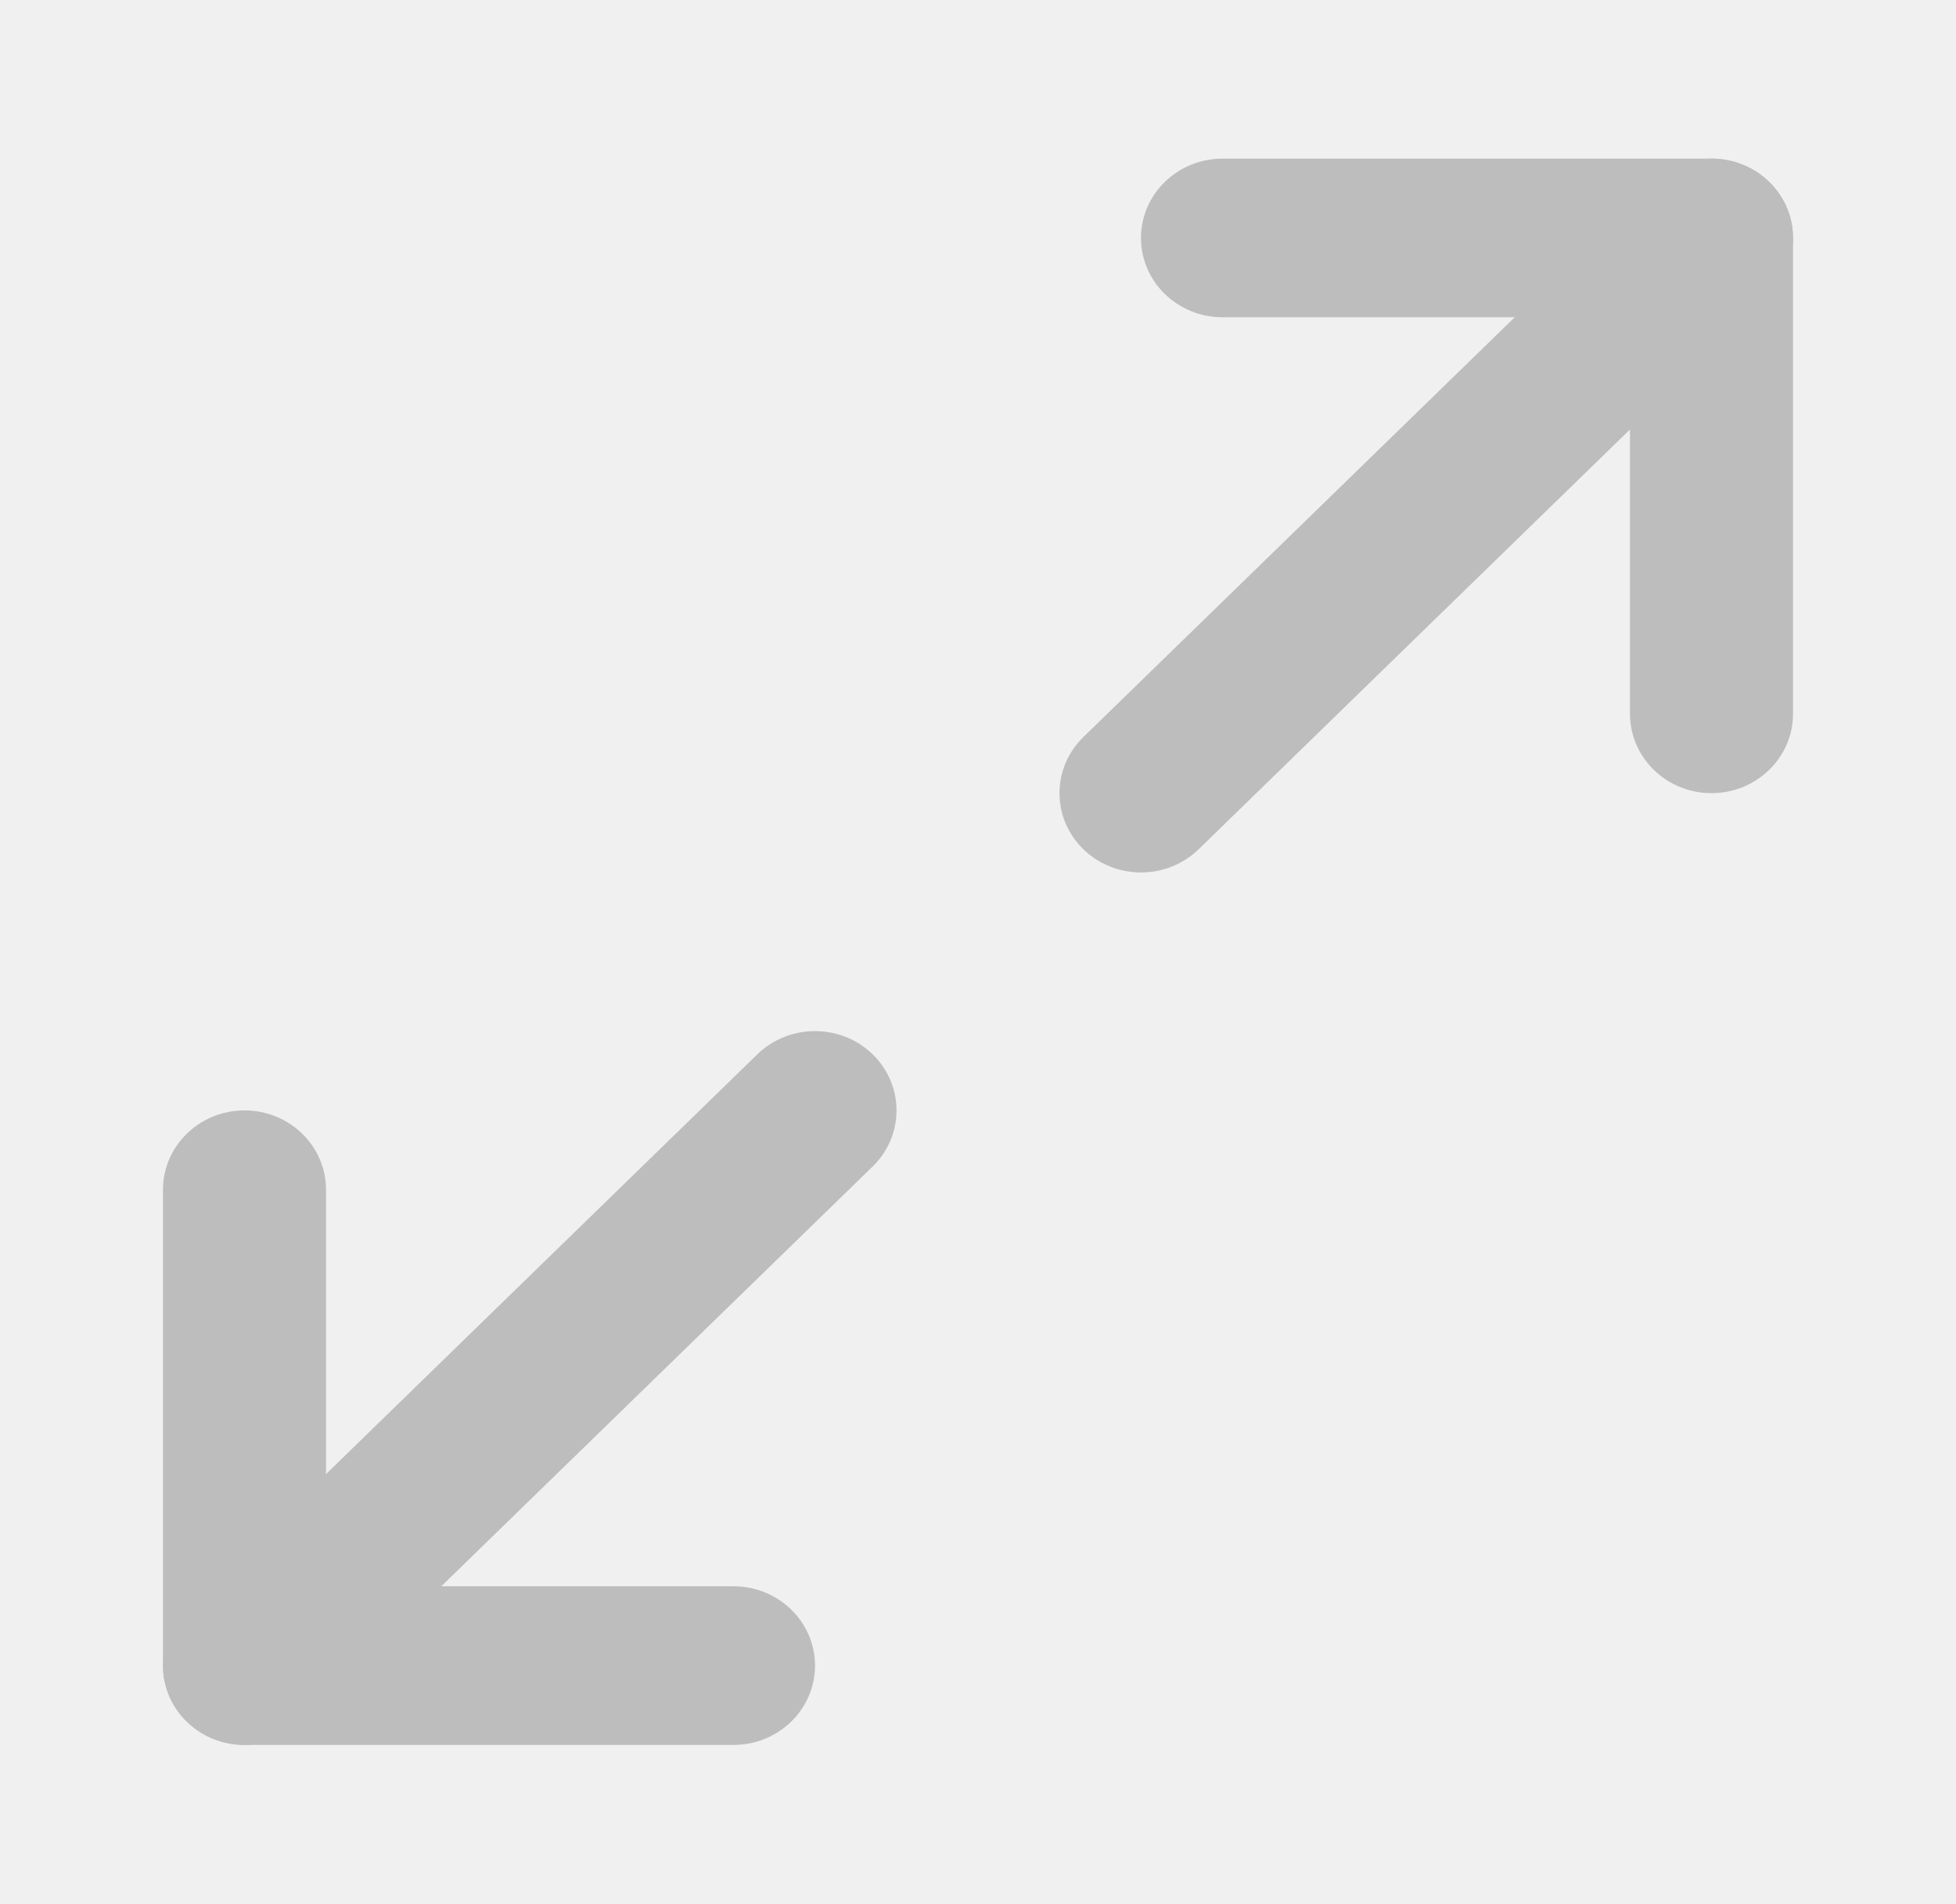
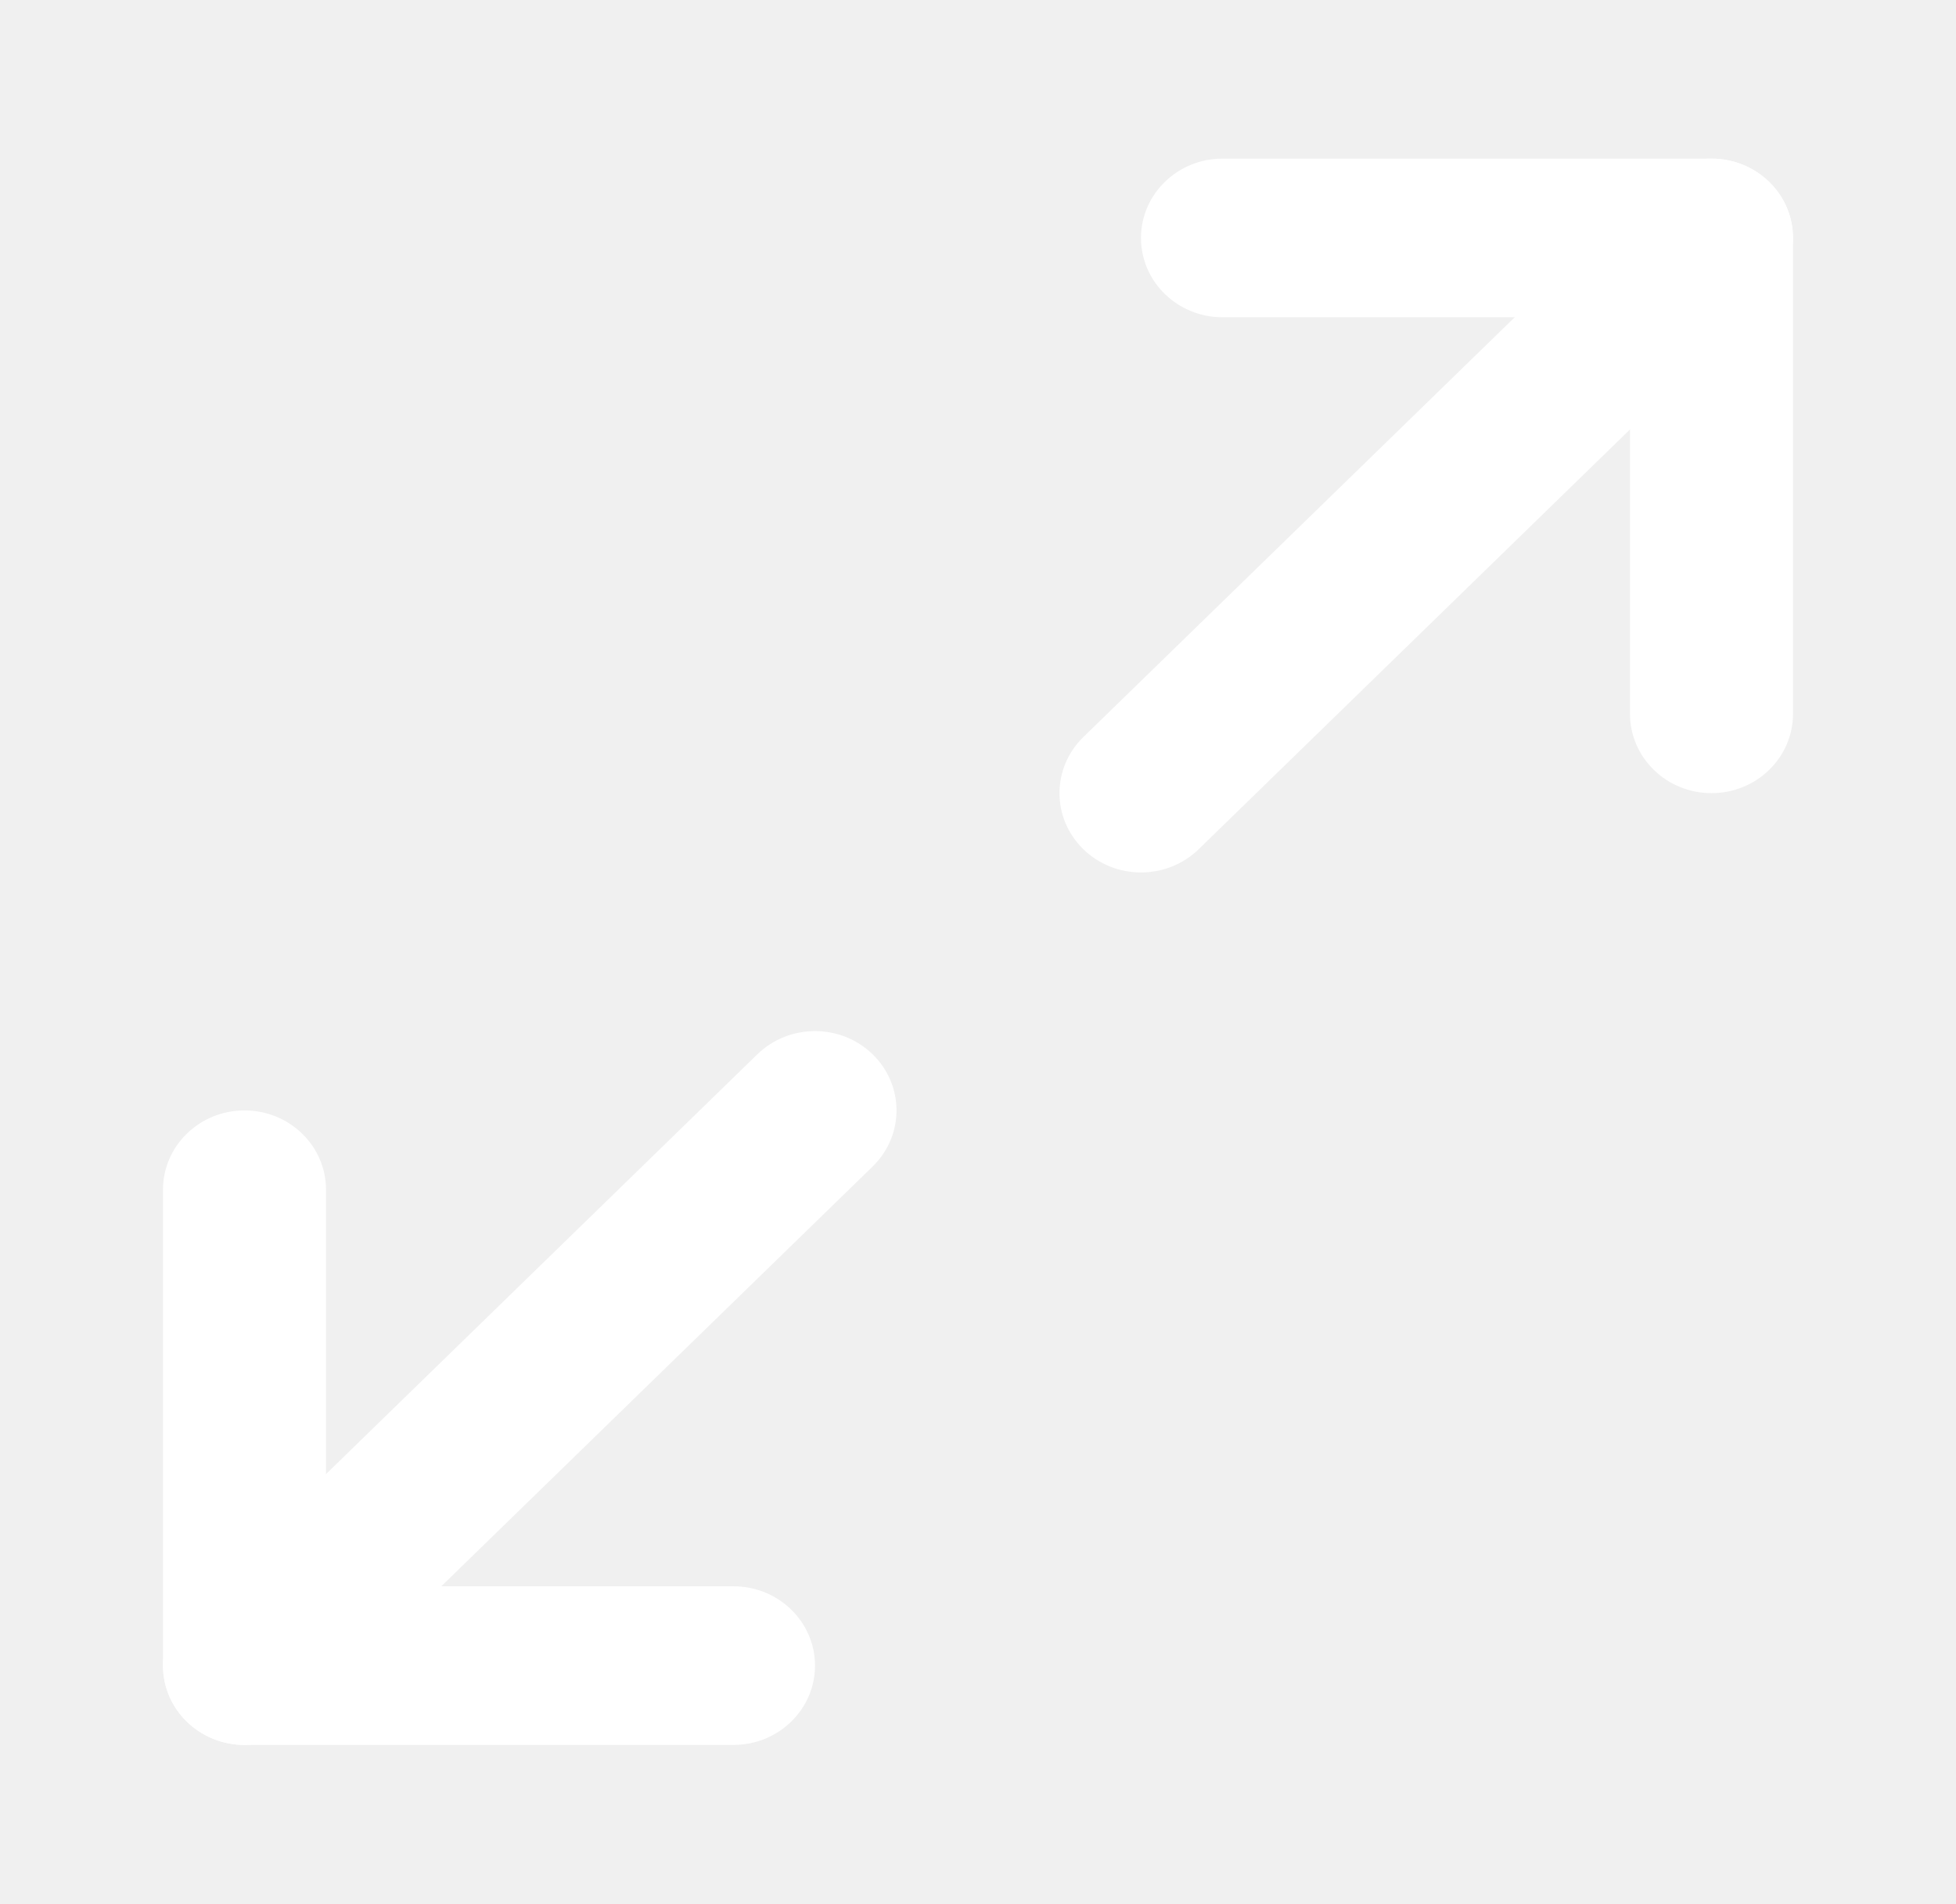
<svg xmlns="http://www.w3.org/2000/svg" width="37" height="36" viewBox="0 0 37 36" fill="none">
-   <path fill-rule="evenodd" clip-rule="evenodd" d="M21.583 4.5C21.583 3.672 22.274 3 23.125 3H32.375C33.226 3 33.917 3.672 33.917 4.5V13.5C33.917 14.328 33.226 15 32.375 15C31.524 15 30.833 14.328 30.833 13.5V6H23.125C22.274 6 21.583 5.328 21.583 4.5Z" fill="#BDBDBD" />
-   <path fill-rule="evenodd" clip-rule="evenodd" d="M4.625 21C5.476 21 6.167 21.672 6.167 22.5V30H13.875C14.726 30 15.417 30.672 15.417 31.5C15.417 32.328 14.726 33 13.875 33H4.625C3.774 33 3.083 32.328 3.083 31.5V22.5C3.083 21.672 3.774 21 4.625 21Z" fill="#BDBDBD" />
-   <path fill-rule="evenodd" clip-rule="evenodd" d="M33.465 3.439C34.067 4.025 34.067 4.975 33.465 5.561L22.674 16.061C22.071 16.646 21.095 16.646 20.493 16.061C19.891 15.475 19.891 14.525 20.493 13.939L31.285 3.439C31.887 2.854 32.863 2.854 33.465 3.439Z" fill="#BDBDBD" />
-   <path fill-rule="evenodd" clip-rule="evenodd" d="M16.507 19.939C17.109 20.525 17.109 21.475 16.507 22.061L5.715 32.561C5.113 33.146 4.137 33.146 3.535 32.561C2.933 31.975 2.933 31.025 3.535 30.439L14.326 19.939C14.929 19.354 15.905 19.354 16.507 19.939Z" fill="#BDBDBD" />
+   <path fill-rule="evenodd" clip-rule="evenodd" d="M21.583 4.5C21.583 3.672 22.274 3 23.125 3H32.375C33.226 3 33.917 3.672 33.917 4.5V13.5C33.917 14.328 33.226 15 32.375 15C31.524 15 30.833 14.328 30.833 13.5V6H23.125C22.274 6 21.583 5.328 21.583 4.5Z" fill="#FFF" />
+   <path fill-rule="evenodd" clip-rule="evenodd" d="M4.625 21C5.476 21 6.167 21.672 6.167 22.5V30H13.875C14.726 30 15.417 30.672 15.417 31.5C15.417 32.328 14.726 33 13.875 33H4.625C3.774 33 3.083 32.328 3.083 31.5V22.5C3.083 21.672 3.774 21 4.625 21Z" fill="#FFF" />
+   <path fill-rule="evenodd" clip-rule="evenodd" d="M33.465 3.439C34.067 4.025 34.067 4.975 33.465 5.561L22.674 16.061C22.071 16.646 21.095 16.646 20.493 16.061C19.891 15.475 19.891 14.525 20.493 13.939L31.285 3.439C31.887 2.854 32.863 2.854 33.465 3.439Z" fill="#FFF" />
+   <path fill-rule="evenodd" clip-rule="evenodd" d="M16.507 19.939C17.109 20.525 17.109 21.475 16.507 22.061L5.715 32.561C5.113 33.146 4.137 33.146 3.535 32.561C2.933 31.975 2.933 31.025 3.535 30.439L14.326 19.939C14.929 19.354 15.905 19.354 16.507 19.939Z" fill="#FFF" />
</svg>
